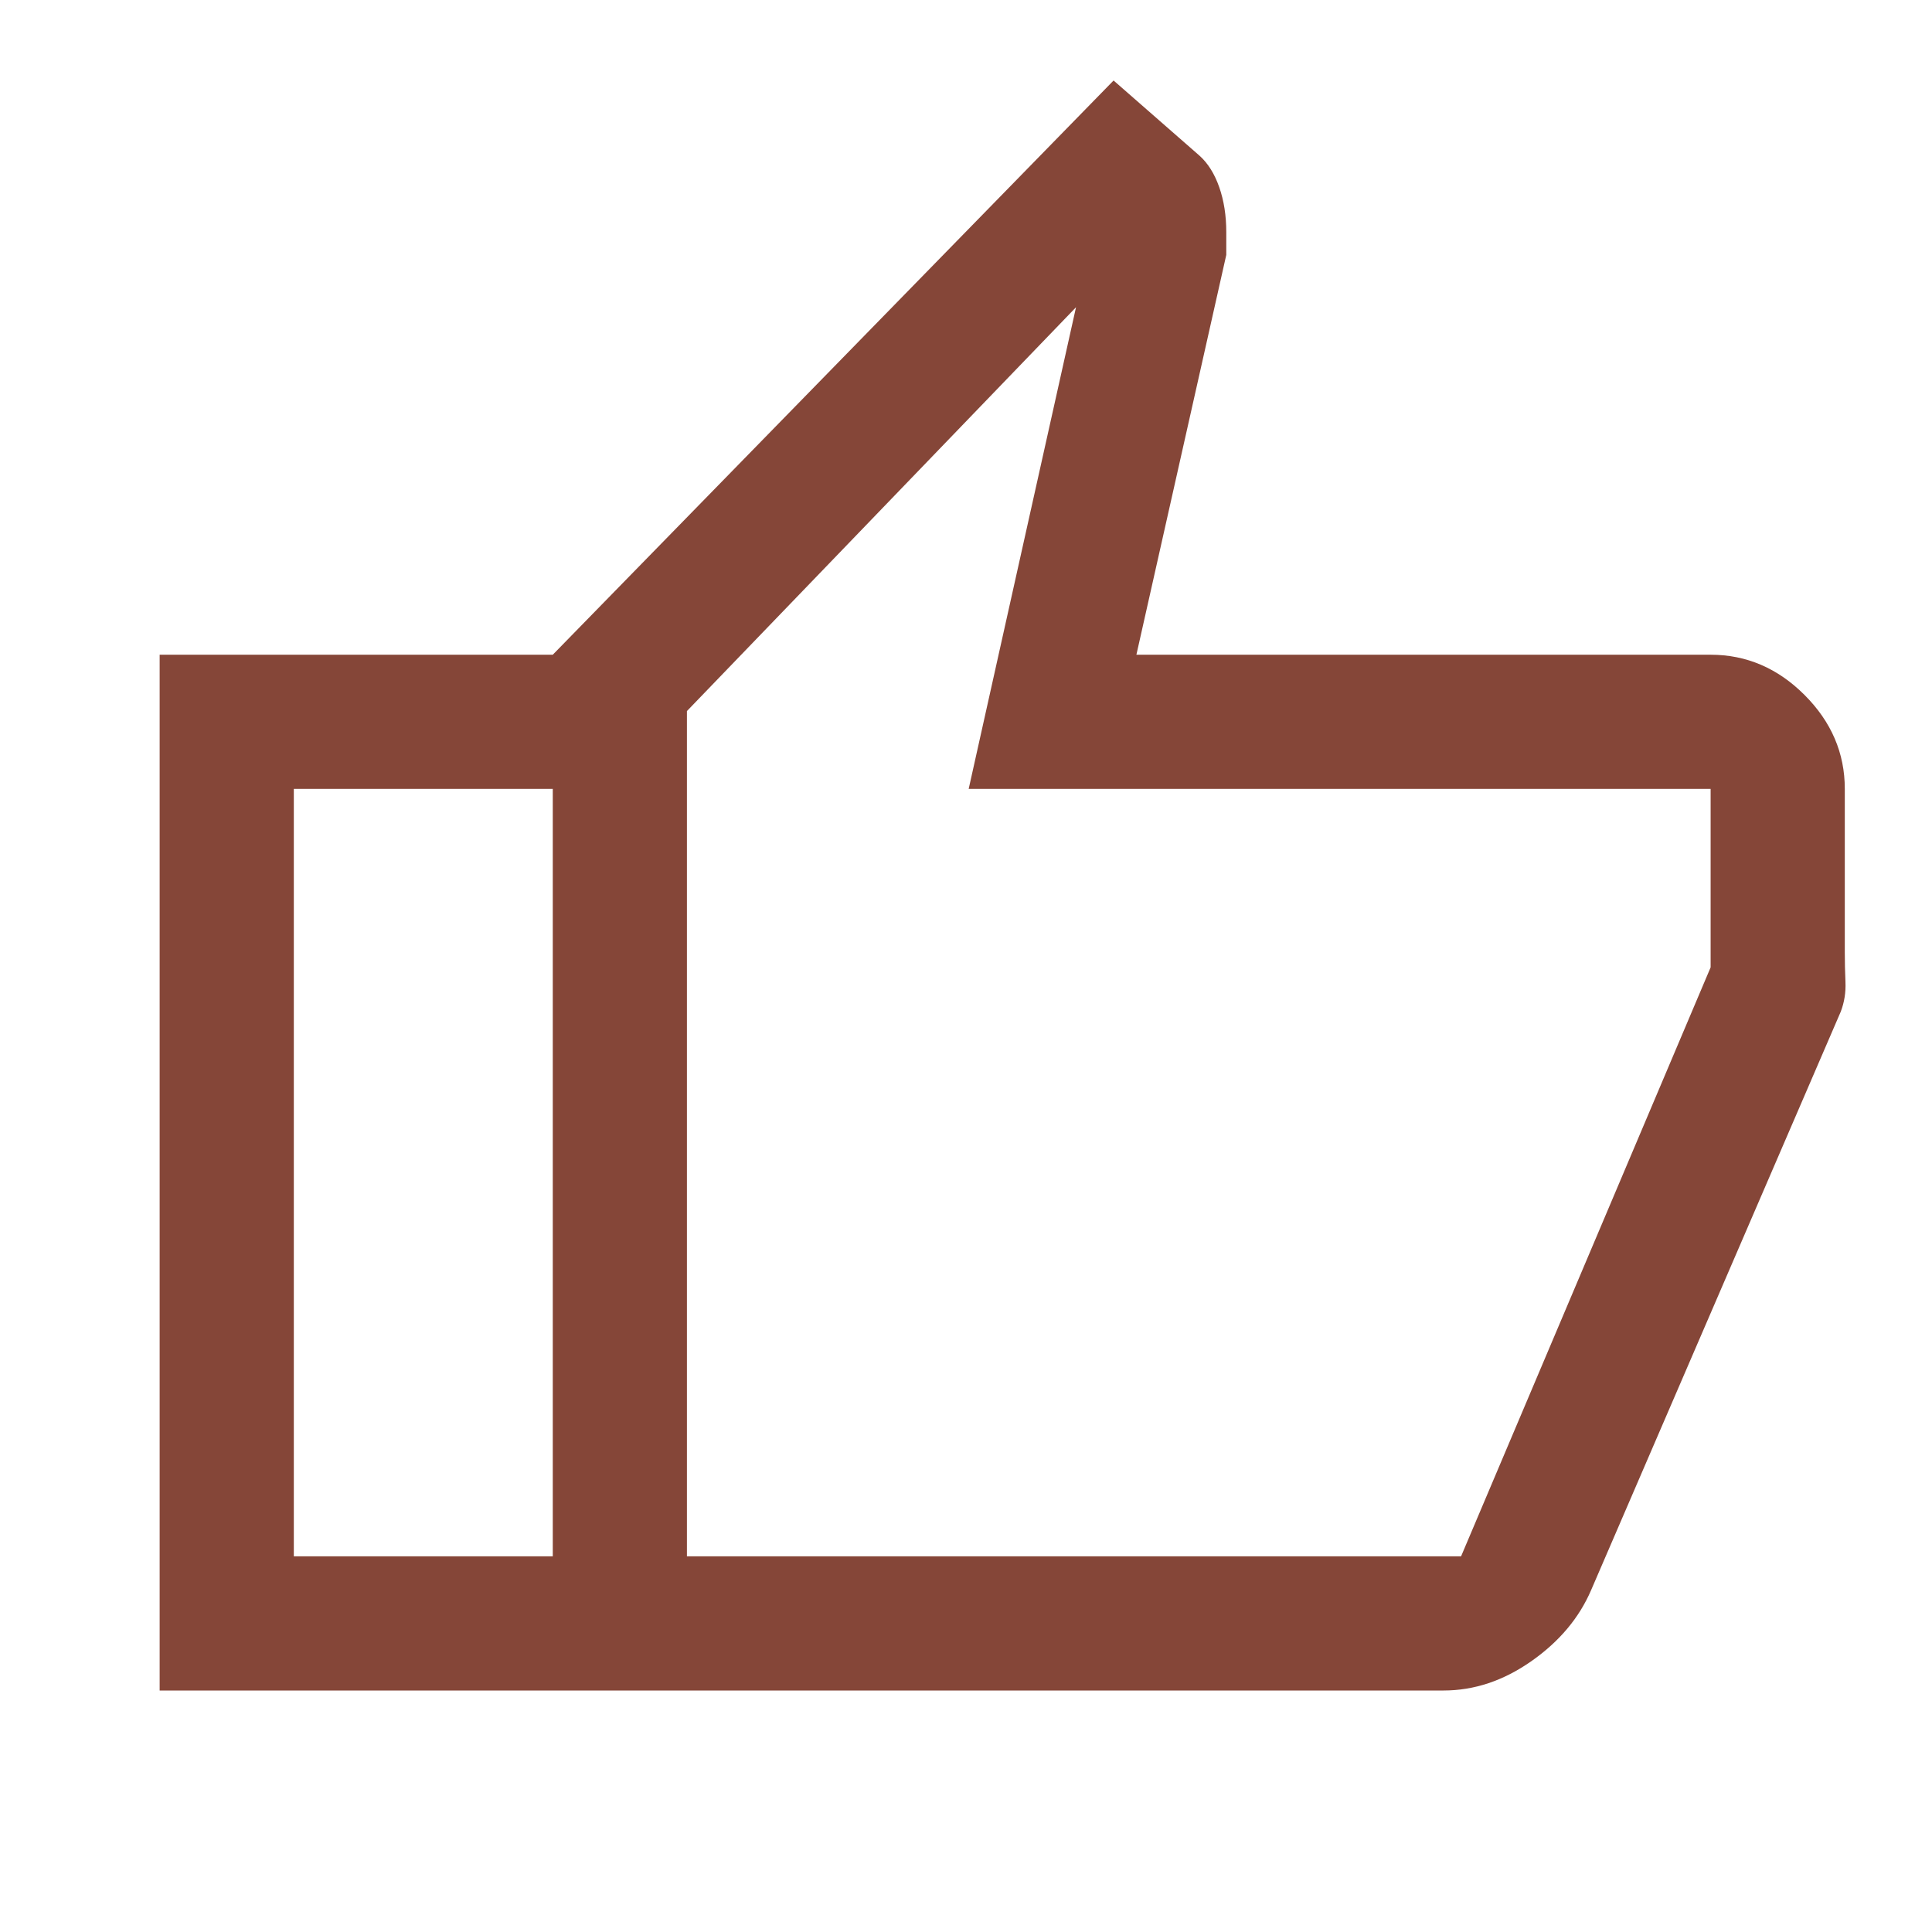
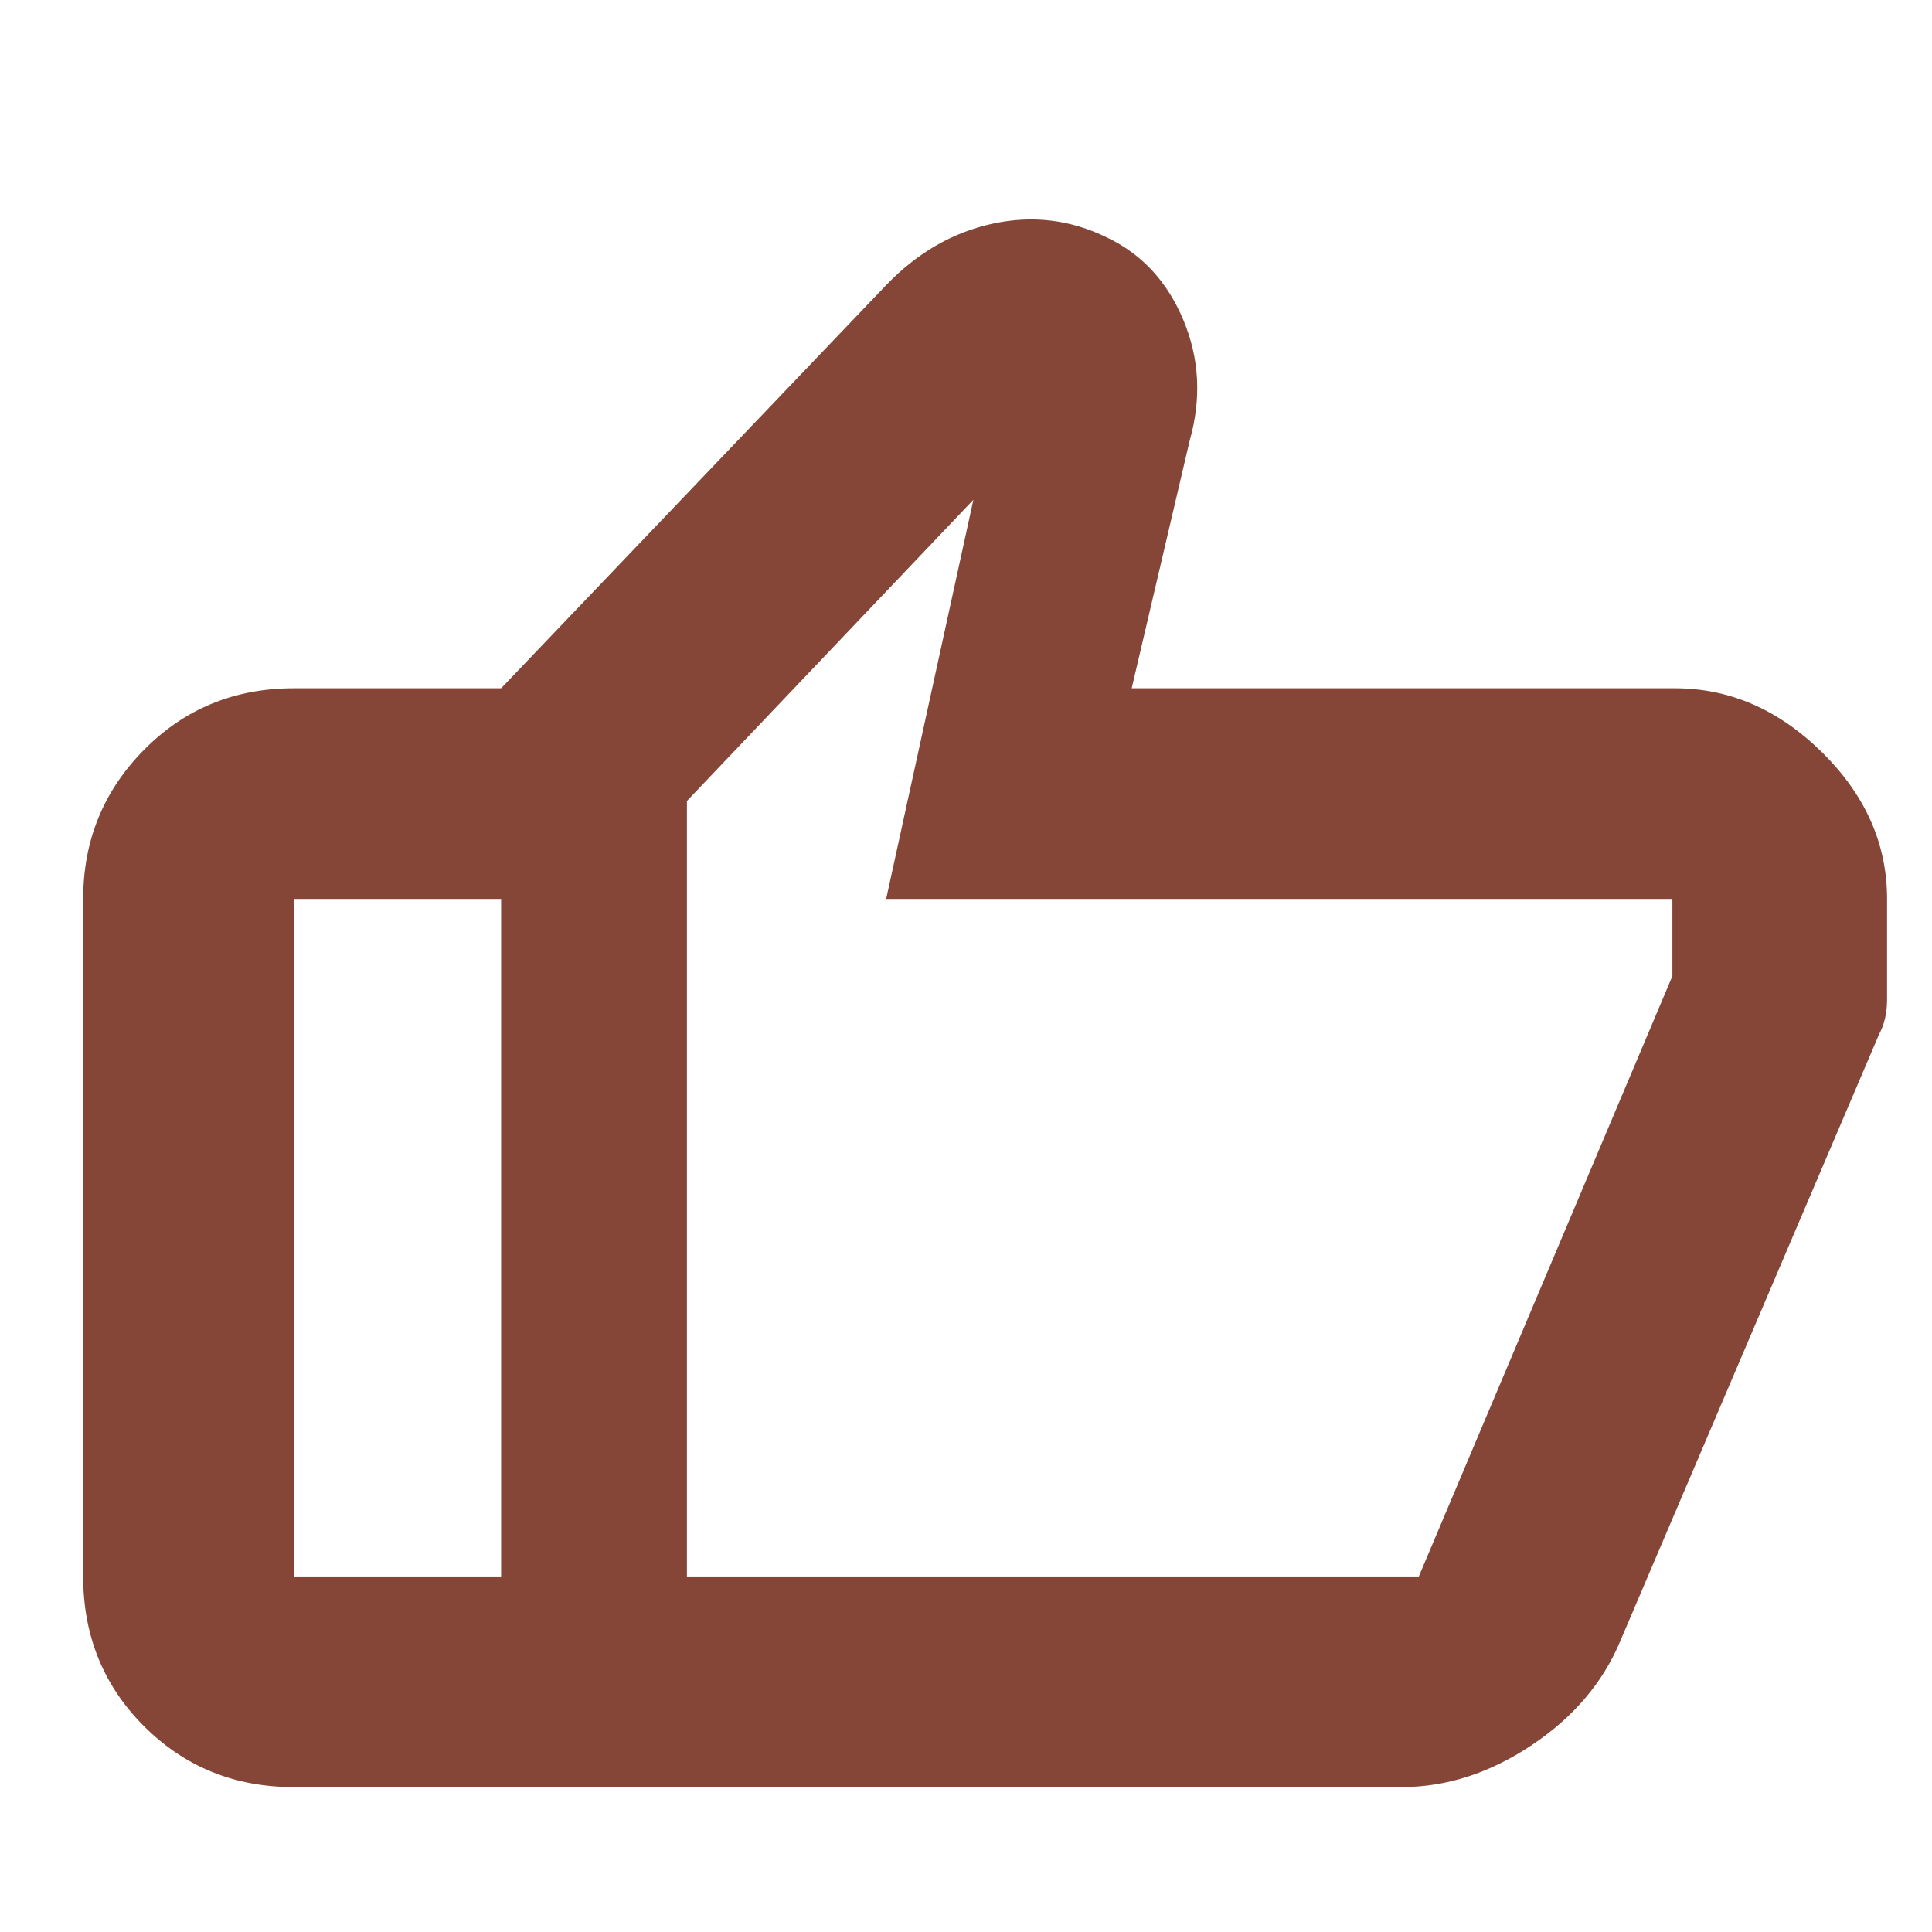
<svg xmlns="http://www.w3.org/2000/svg" height="40px" viewBox="0 -960 960 960" width="40px" fill="#854638">
-   <path d="M717.33-120H274.67v-514.67L553.33-920 596-882.67q6.33 5.67 9.83 15.67t3.5 22.33v11.34l-44.66 198.66H850q26.67 0 46.67 20t20 46.67v81.23q0 7.1.33 14.77t-2.33 14.67L790.67-170q-8.92 20.83-29.73 35.42Q740.13-120 717.33-120Zm-376-66.67H726l124-292.66V-568H481.33l53.34-239.33-193.34 200.66v420Zm0-420v420-420Zm-66.66-28V-568H146v381.33h128.67V-120H79.33v-514.67h195.34Z" />
+   <path d="M832.33-618q40.74 0 73.04 31.83 32.3 31.84 32.3 72.84V-463.32q0 9.99-4 17.32L805-144.33q-12.98 30.89-44.09 51.61Q729.79-72 696.33-72H249v-546l191.33-200.33q23.07-24 52.79-30.5 29.73-6.5 56.88 6.83 26 12.33 38 41t3.13 60l-28.8 123h270Zm-491 56v385.33H705L831-475v-38.33H440.33l43.34-198.34L341.33-562ZM146-72q-44.2 0-74.43-30.23-30.24-30.24-30.24-74.44v-336.66q0-43.5 30.24-74.09Q101.8-618 146-618h103v104.67H146v336.66h103V-72H146Zm195.33-104.67V-562v385.33Z" />
</svg>
